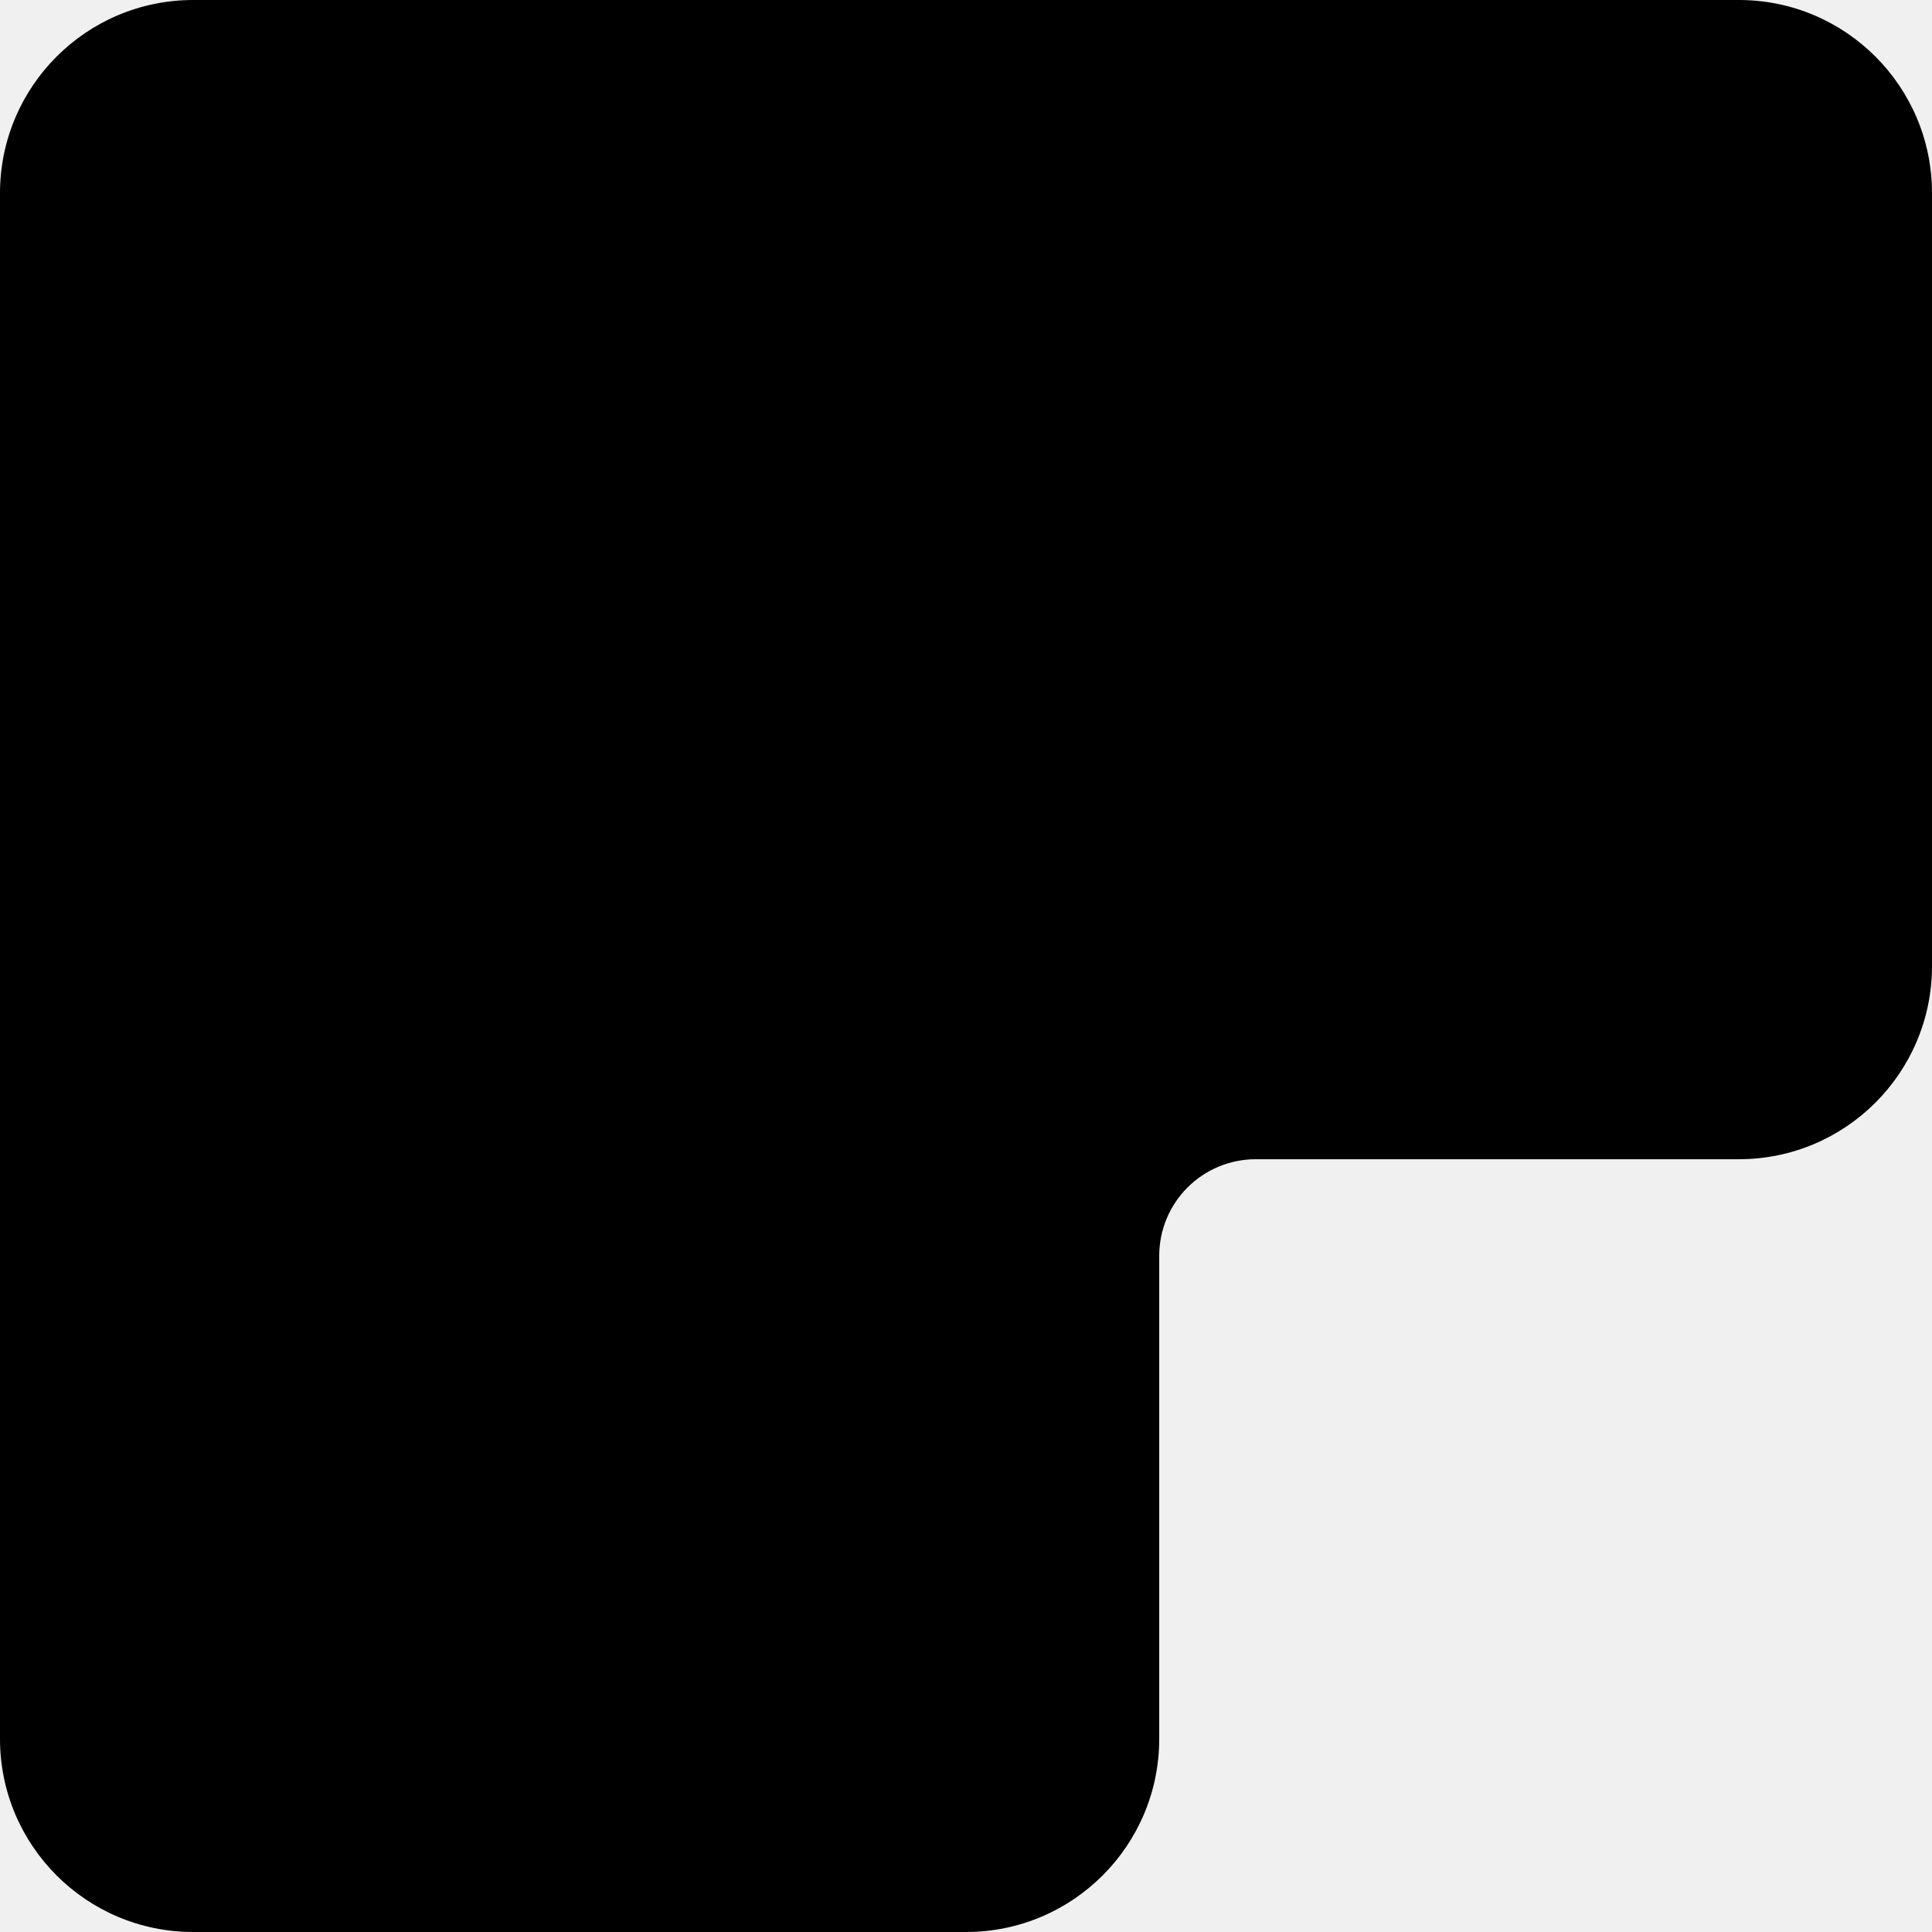
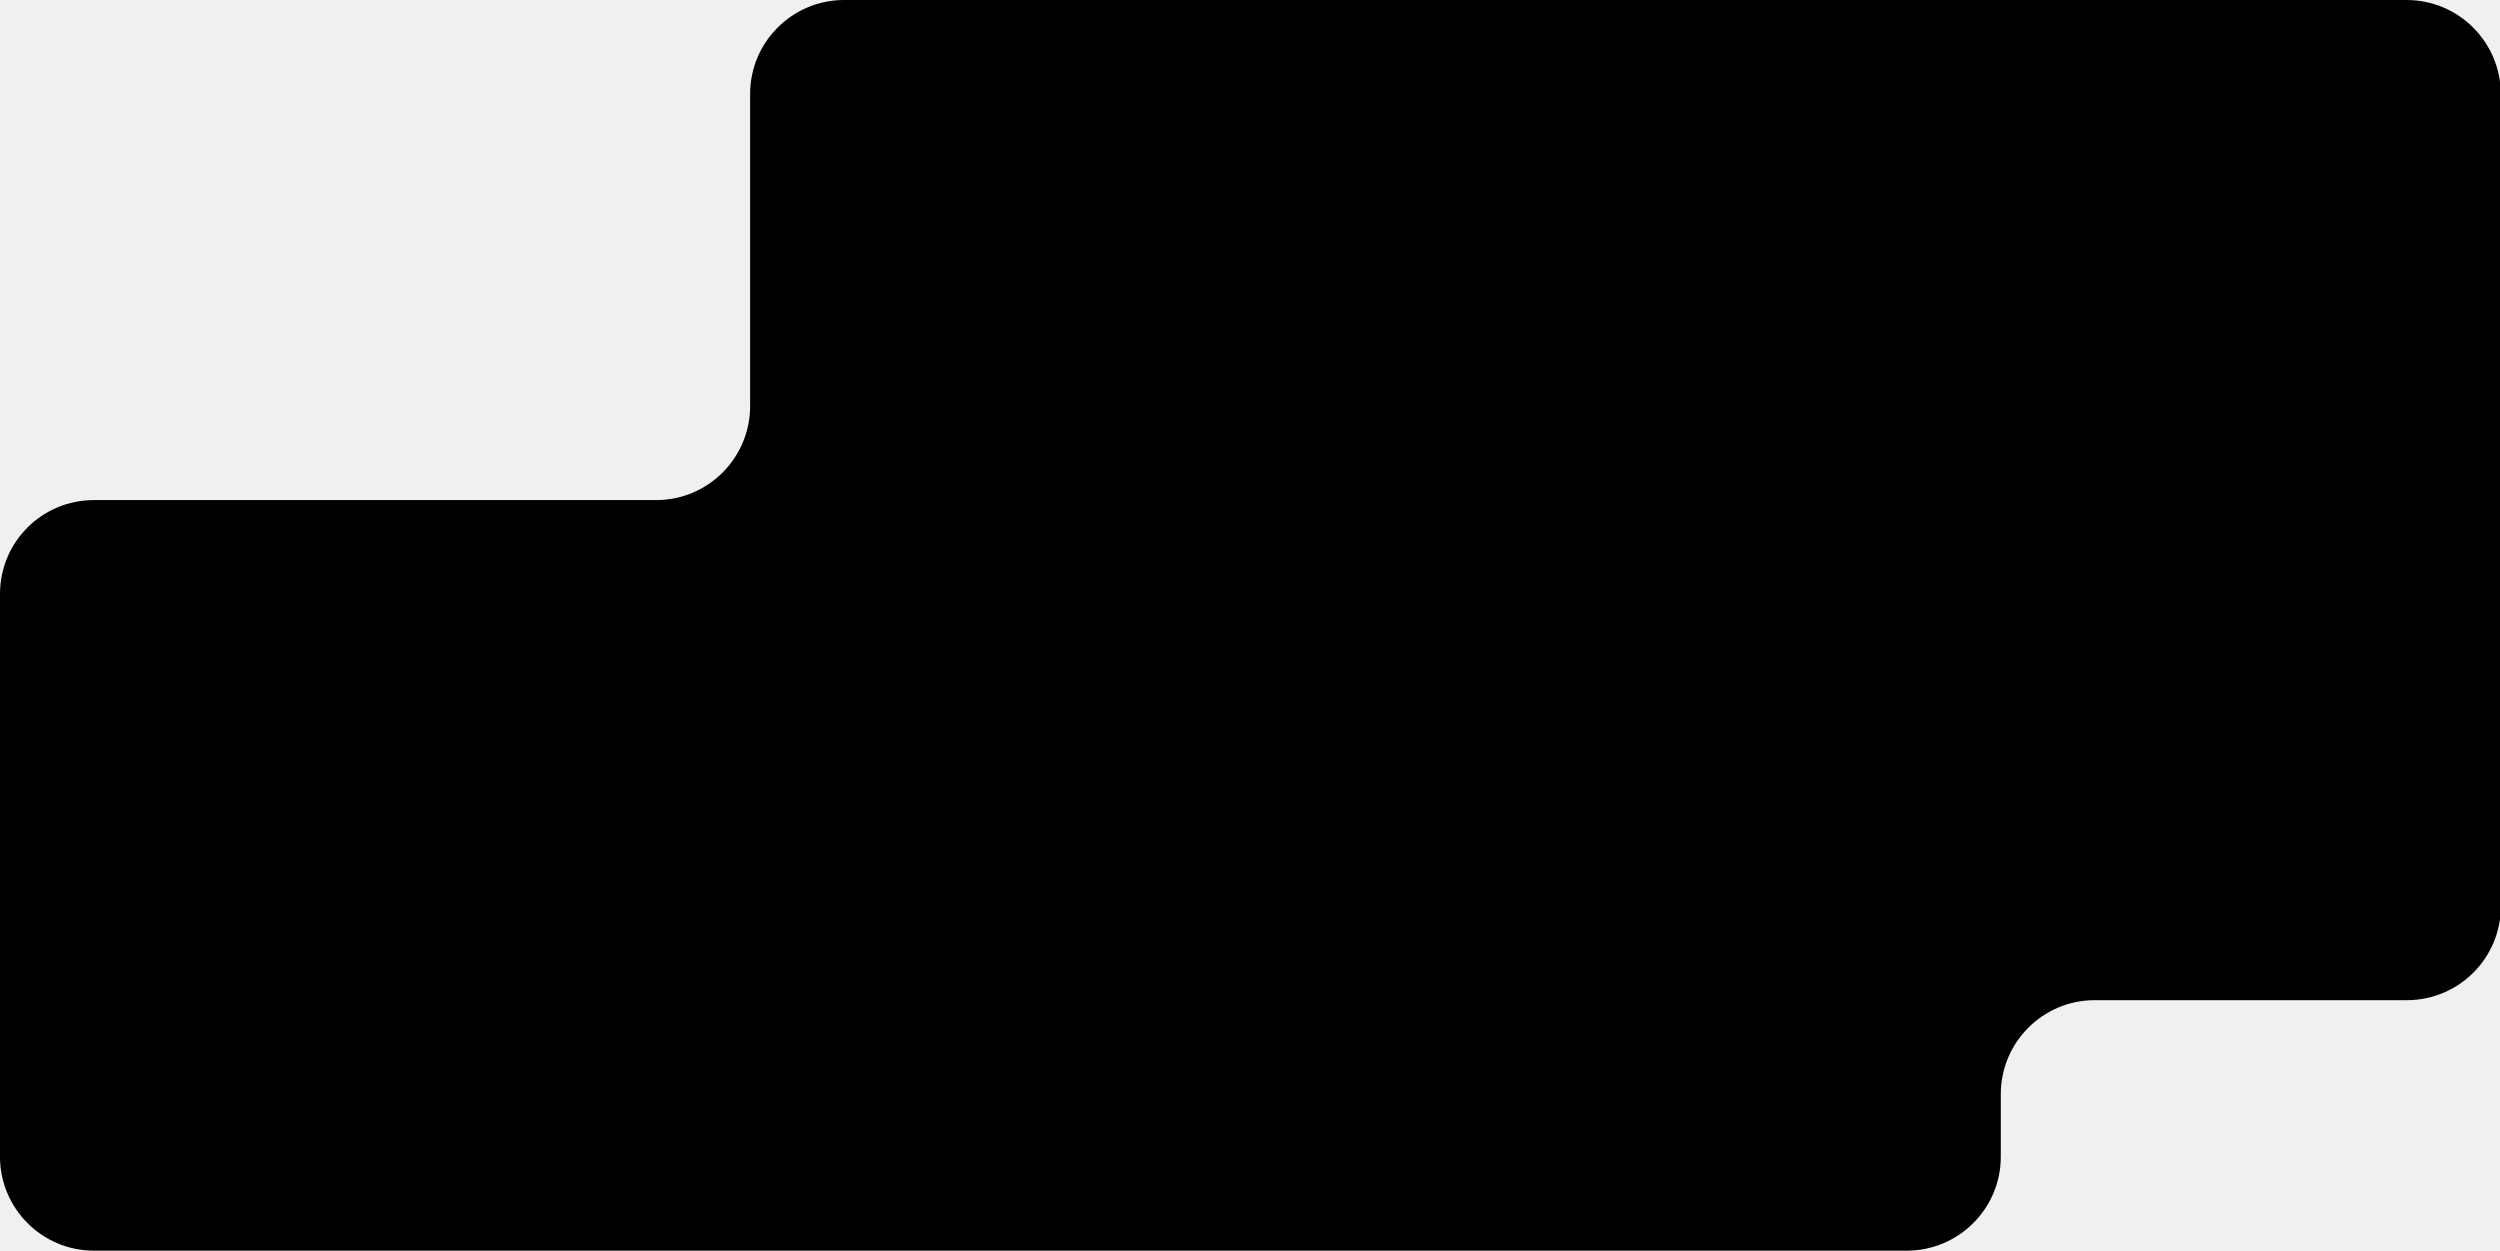
- <svg xmlns="http://www.w3.org/2000/svg" viewBox="0 0 283.46 283.46">
-   <defs>
-     <style>
-             .cls-1 {
-                 fill: #fff;
-             }
-         </style>
-   </defs>
-   <g id="Layer_2" data-name="Layer 2">
-     <g id="Layer_1-2" data-name="Layer 1">
-       <path d="M0,28.35V255.12a28.34,28.34,0,0,0,28.35,28.34H141.73a28.34,28.34,0,0,0,28.35-28.34V184.25a14.16,14.16,0,0,1,14.17-14.17h70.87a28.34,28.34,0,0,0,28.34-28.35V28.35A28.34,28.34,0,0,0,255.12,0H28.35A28.35,28.35,0,0,0,0,28.35Z" />
-     </g>
-   </g>
+ <svg xmlns="http://www.w3.org/2000/svg" version="1.1" id="Layer_1" x="0px" y="0px" viewBox="0 0 566.9 283.5" style="enable-background:new 0 0 566.9 283.5;" xml:space="preserve">
+   <path d="M21.3,113.4C9.5,113.4,0,122.9,0,134.7v127.6c0,11.7,9.5,21.3,21.3,21.3h411.1c11.7,0,21.3-9.5,21.3-21.3v-14.2  c0-11.7,9.5-21.3,21.3-21.3h35.4h35.4c11.7,0,21.3-9.5,21.3-21.3V21.3C567,9.5,557.5,0,545.7,0H191.4c-11.7,0-21.3,9.5-21.3,21.3  v35.4v35.4c0,11.7-9.5,21.3-21.3,21.3H21.3z" />
</svg>
